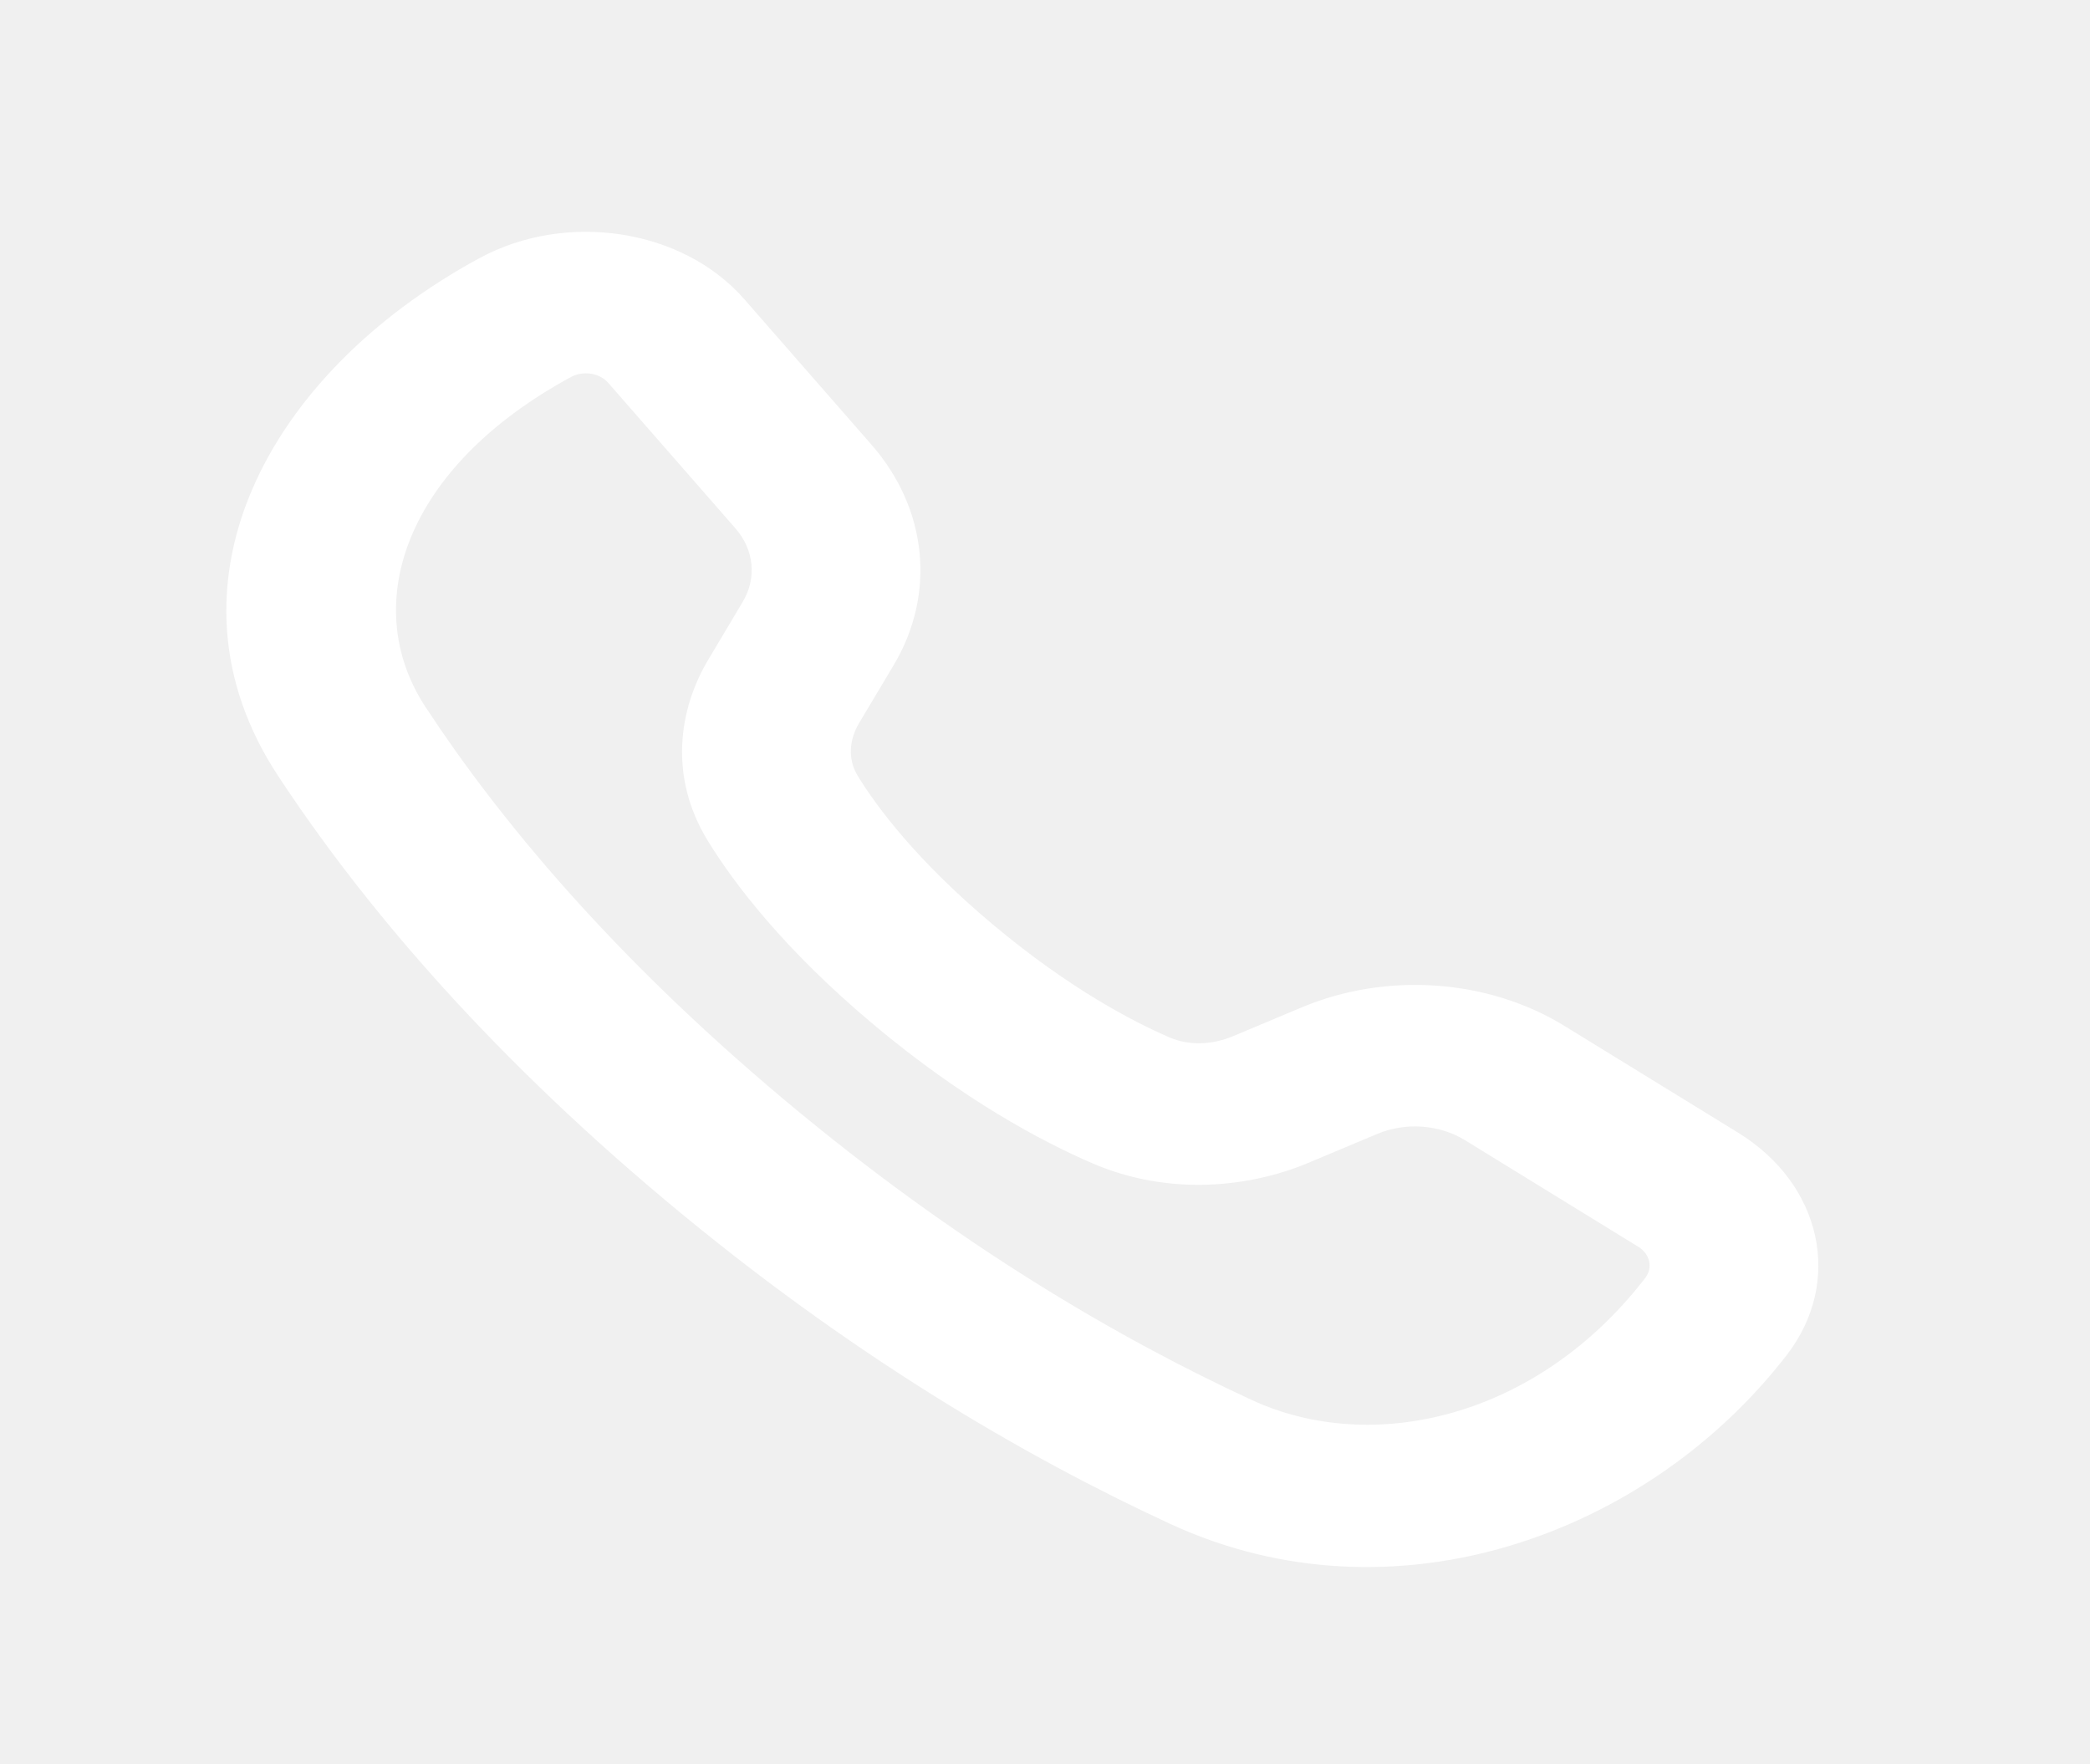
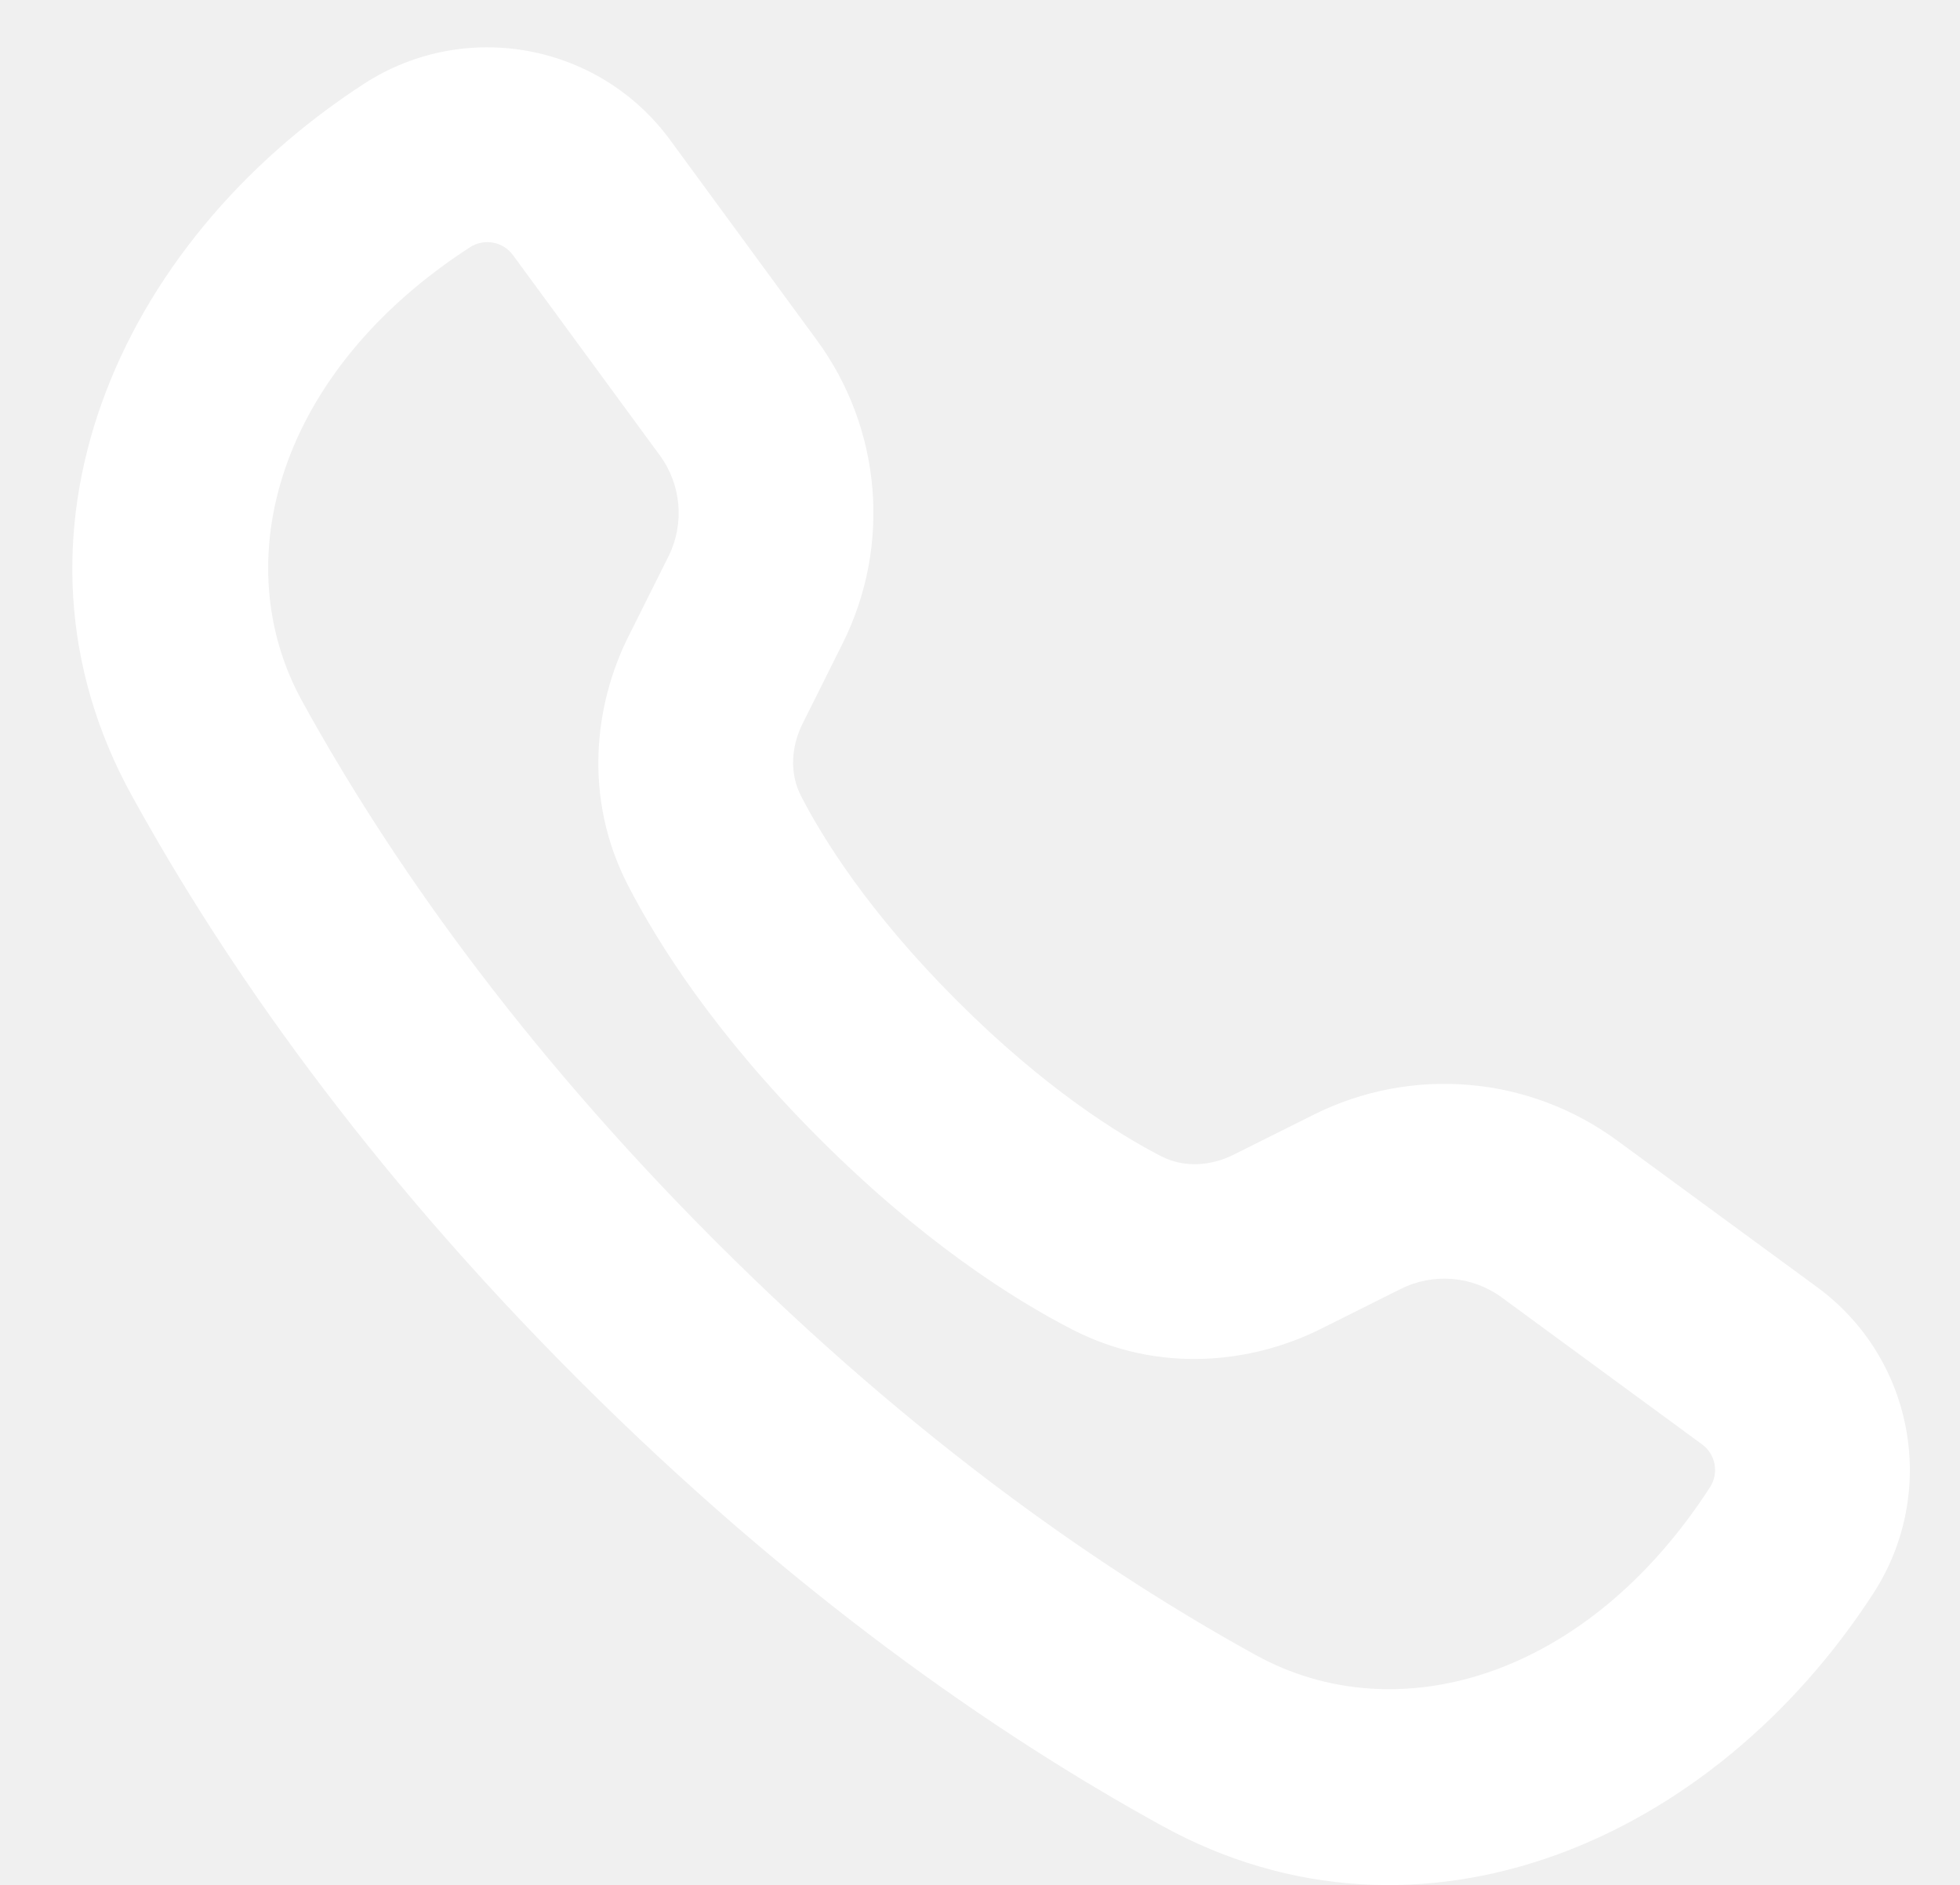
- <svg xmlns="http://www.w3.org/2000/svg" width="32" height="27" viewBox="0 0 32 27" fill="none">
-   <path fill-rule="evenodd" clip-rule="evenodd" d="M11.259 8.088L9.312 5.861C9.179 5.709 8.929 5.671 8.741 5.773C6.193 7.155 5.493 9.268 6.515 10.825C7.633 12.527 9.357 14.615 12.002 16.833C14.646 19.051 17.136 20.497 19.166 21.435C21.023 22.292 23.541 21.705 25.189 19.568C25.311 19.41 25.265 19.201 25.084 19.089L22.429 17.456C22.038 17.216 21.52 17.179 21.087 17.361L20.029 17.805C19.129 18.182 17.895 18.315 16.726 17.811C15.945 17.474 14.742 16.833 13.372 15.684C12.002 14.535 11.238 13.526 10.836 12.871C10.235 11.891 10.393 10.856 10.844 10.101L11.373 9.213C11.589 8.85 11.546 8.416 11.259 8.088ZM7.338 3.954C4.056 5.735 2.367 8.998 4.252 11.87C5.483 13.744 7.351 15.997 10.175 18.366C12.998 20.734 15.686 22.301 17.92 23.333C21.344 24.914 25.235 23.497 27.358 20.745C28.223 19.624 27.896 18.132 26.612 17.342L23.956 15.709C22.785 14.988 21.231 14.878 19.932 15.423L18.874 15.867C18.567 15.995 18.213 16.015 17.908 15.884C17.353 15.645 16.37 15.135 15.198 14.152C14.027 13.17 13.419 12.345 13.133 11.88C12.977 11.624 13.001 11.327 13.154 11.07L13.684 10.182C14.333 9.092 14.201 7.789 13.342 6.807L11.395 4.58C10.454 3.503 8.674 3.228 7.338 3.954Z" fill="white" />
+ <svg xmlns="http://www.w3.org/2000/svg" width="26" height="25" viewBox="0 0 26 25" fill="none">
+   <path fill-rule="evenodd" clip-rule="evenodd" d="M8.753 6.04L6.805 3.384C6.673 3.204 6.423 3.158 6.235 3.279C3.687 4.928 2.987 7.446 4.009 9.302C5.127 11.332 6.851 13.822 9.495 16.467C12.14 19.111 14.63 20.835 16.66 21.953C18.516 22.975 21.034 22.275 22.683 19.727C22.805 19.539 22.759 19.289 22.578 19.157L19.922 17.209C19.532 16.923 19.014 16.879 18.581 17.096L17.523 17.625C16.622 18.075 15.388 18.233 14.22 17.632C13.439 17.23 12.235 16.467 10.865 15.097C9.495 13.727 8.732 12.523 8.33 11.742C7.729 10.574 7.887 9.34 8.337 8.44L8.867 7.381C9.083 6.948 9.039 6.43 8.753 6.04ZM4.831 1.11C1.55 3.234 -0.139 7.124 1.746 10.548C2.976 12.783 4.845 15.47 7.669 18.294C10.492 21.117 13.179 22.986 15.414 24.216C18.838 26.101 22.729 24.412 24.852 21.131C25.717 19.794 25.39 18.015 24.106 17.073L21.45 15.126C20.279 14.267 18.725 14.135 17.426 14.785L16.367 15.314C16.061 15.467 15.706 15.492 15.402 15.335C14.847 15.049 13.863 14.441 12.692 13.27C11.521 12.099 10.913 11.115 10.627 10.56C10.47 10.256 10.495 9.901 10.648 9.595L11.177 8.536C11.827 7.237 11.695 5.683 10.836 4.512L8.889 1.856C7.947 0.573 6.168 0.245 4.831 1.11Z" fill="white" />
</svg>
